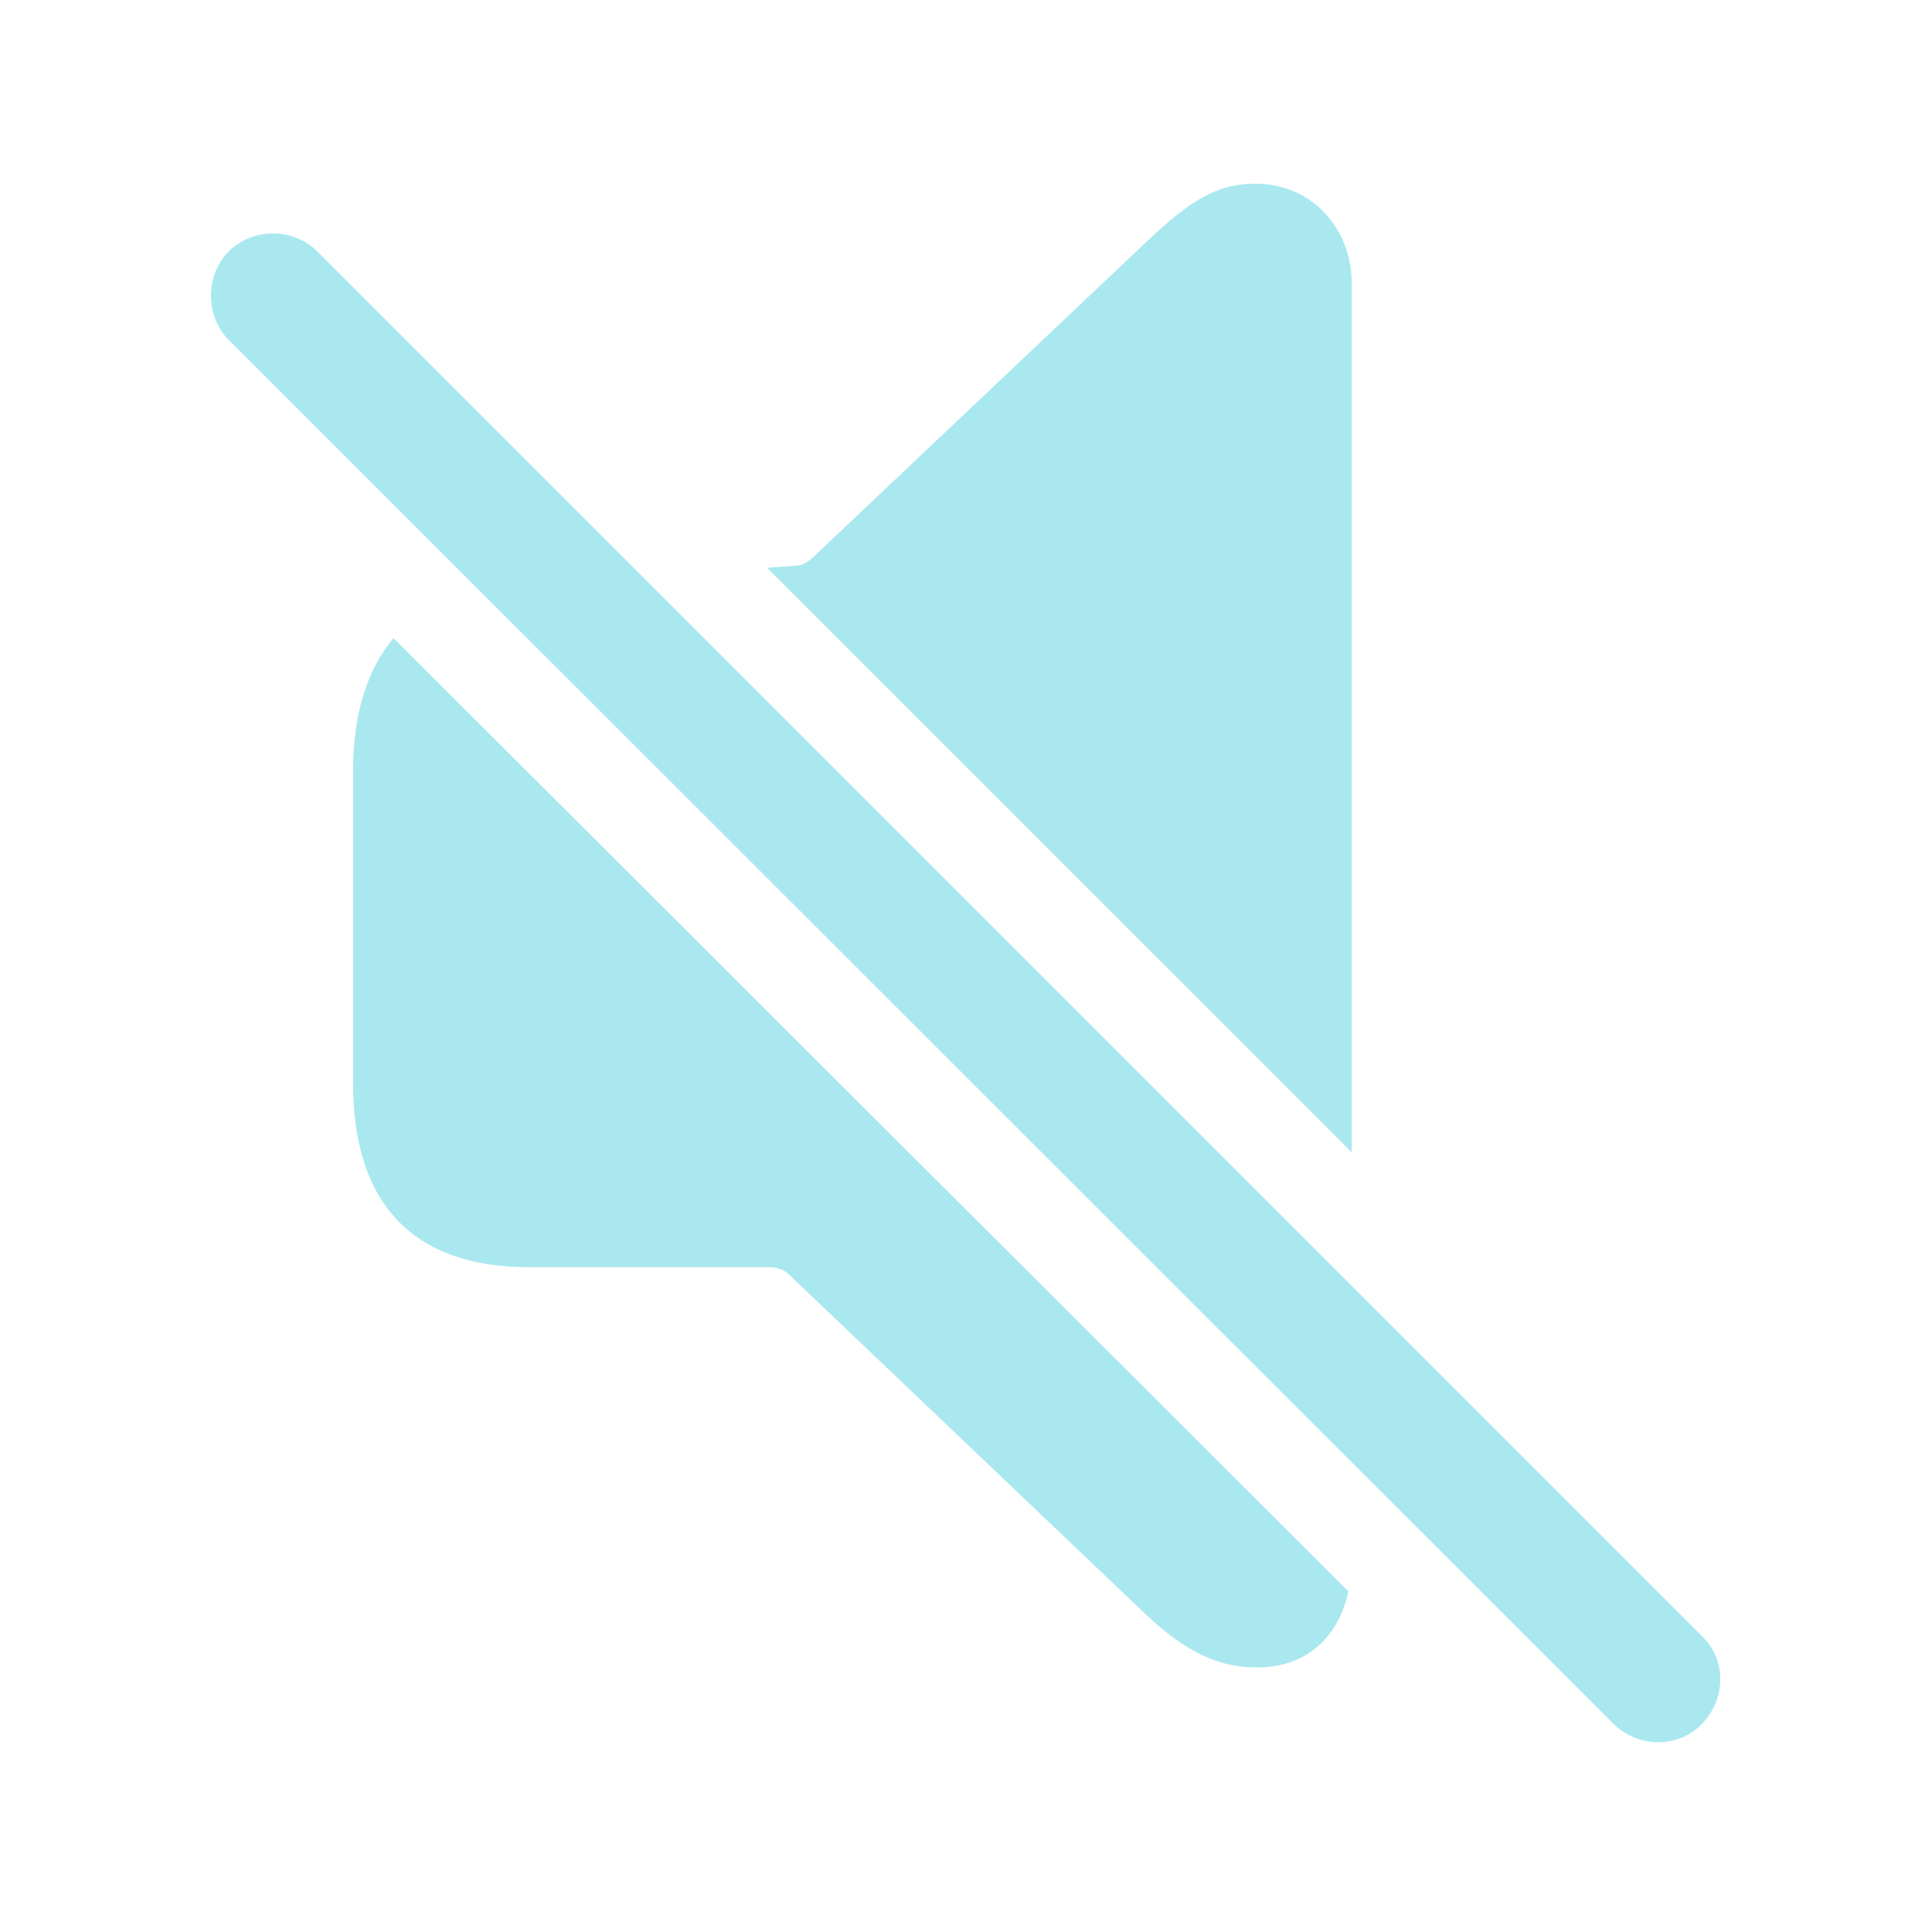
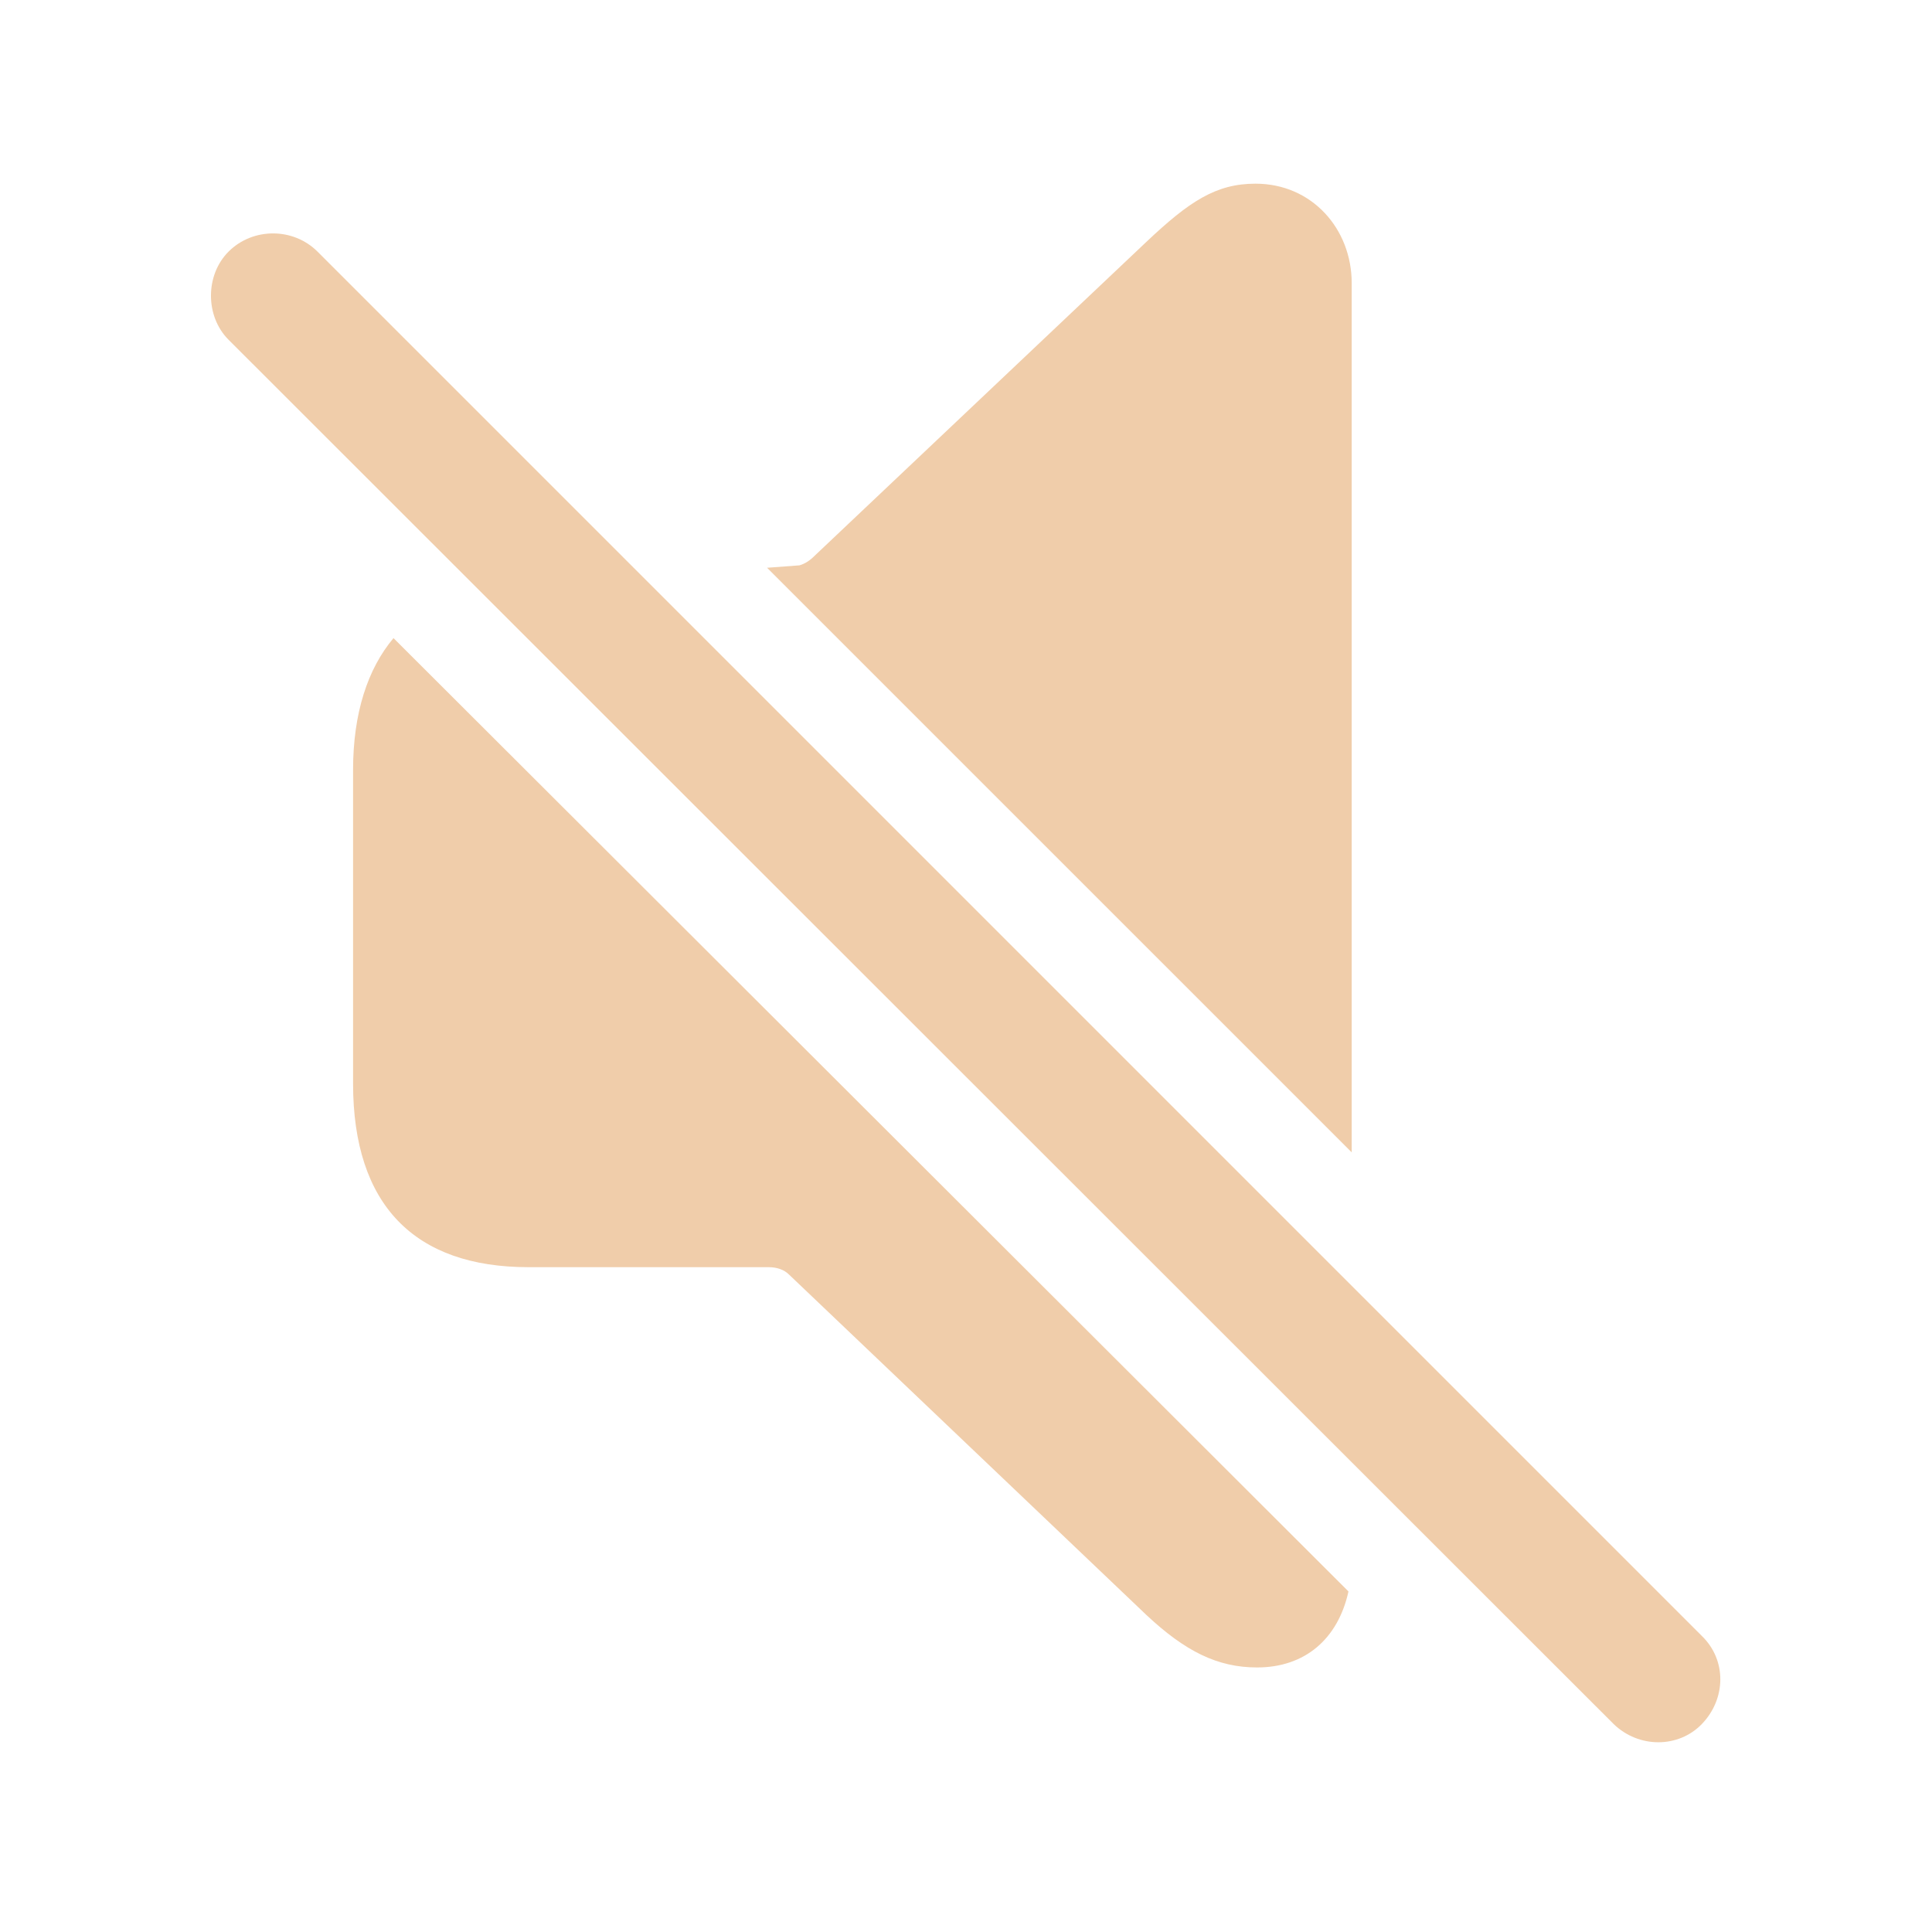
- <svg fill="#AAE8F0" width="120px" height="120px" viewBox="0 0 56 56">
+ <svg fill="#F0CDAA" width="120px" height="120px" viewBox="0 0 56 56">
  <path d="M 39.18 33.402 L 39.18 8.207 C 39.18 6.637 38.031 5.324 36.391 5.324 C 35.242 5.324 34.469 5.84 33.227 7.012 L 23.617 16.105 C 23.477 16.246 23.336 16.34 23.172 16.387 L 22.234 16.457 Z M 46.773 49.973 C 47.5 50.676 48.648 50.676 49.328 49.973 C 50.031 49.246 50.055 48.121 49.328 47.418 L 9.203 7.293 C 8.5 6.59 7.328 6.59 6.625 7.293 C 5.945 7.973 5.945 9.168 6.625 9.848 Z M 36.437 48.332 C 37.82 48.332 38.781 47.512 39.086 46.129 L 11.406 18.496 C 10.656 19.387 10.234 20.676 10.234 22.316 L 10.234 31.41 C 10.234 34.926 12.015 36.73 15.32 36.73 L 22.281 36.73 C 22.515 36.73 22.727 36.801 22.867 36.941 L 33.227 46.809 C 34.352 47.863 35.289 48.332 36.437 48.332 Z" />
</svg>
